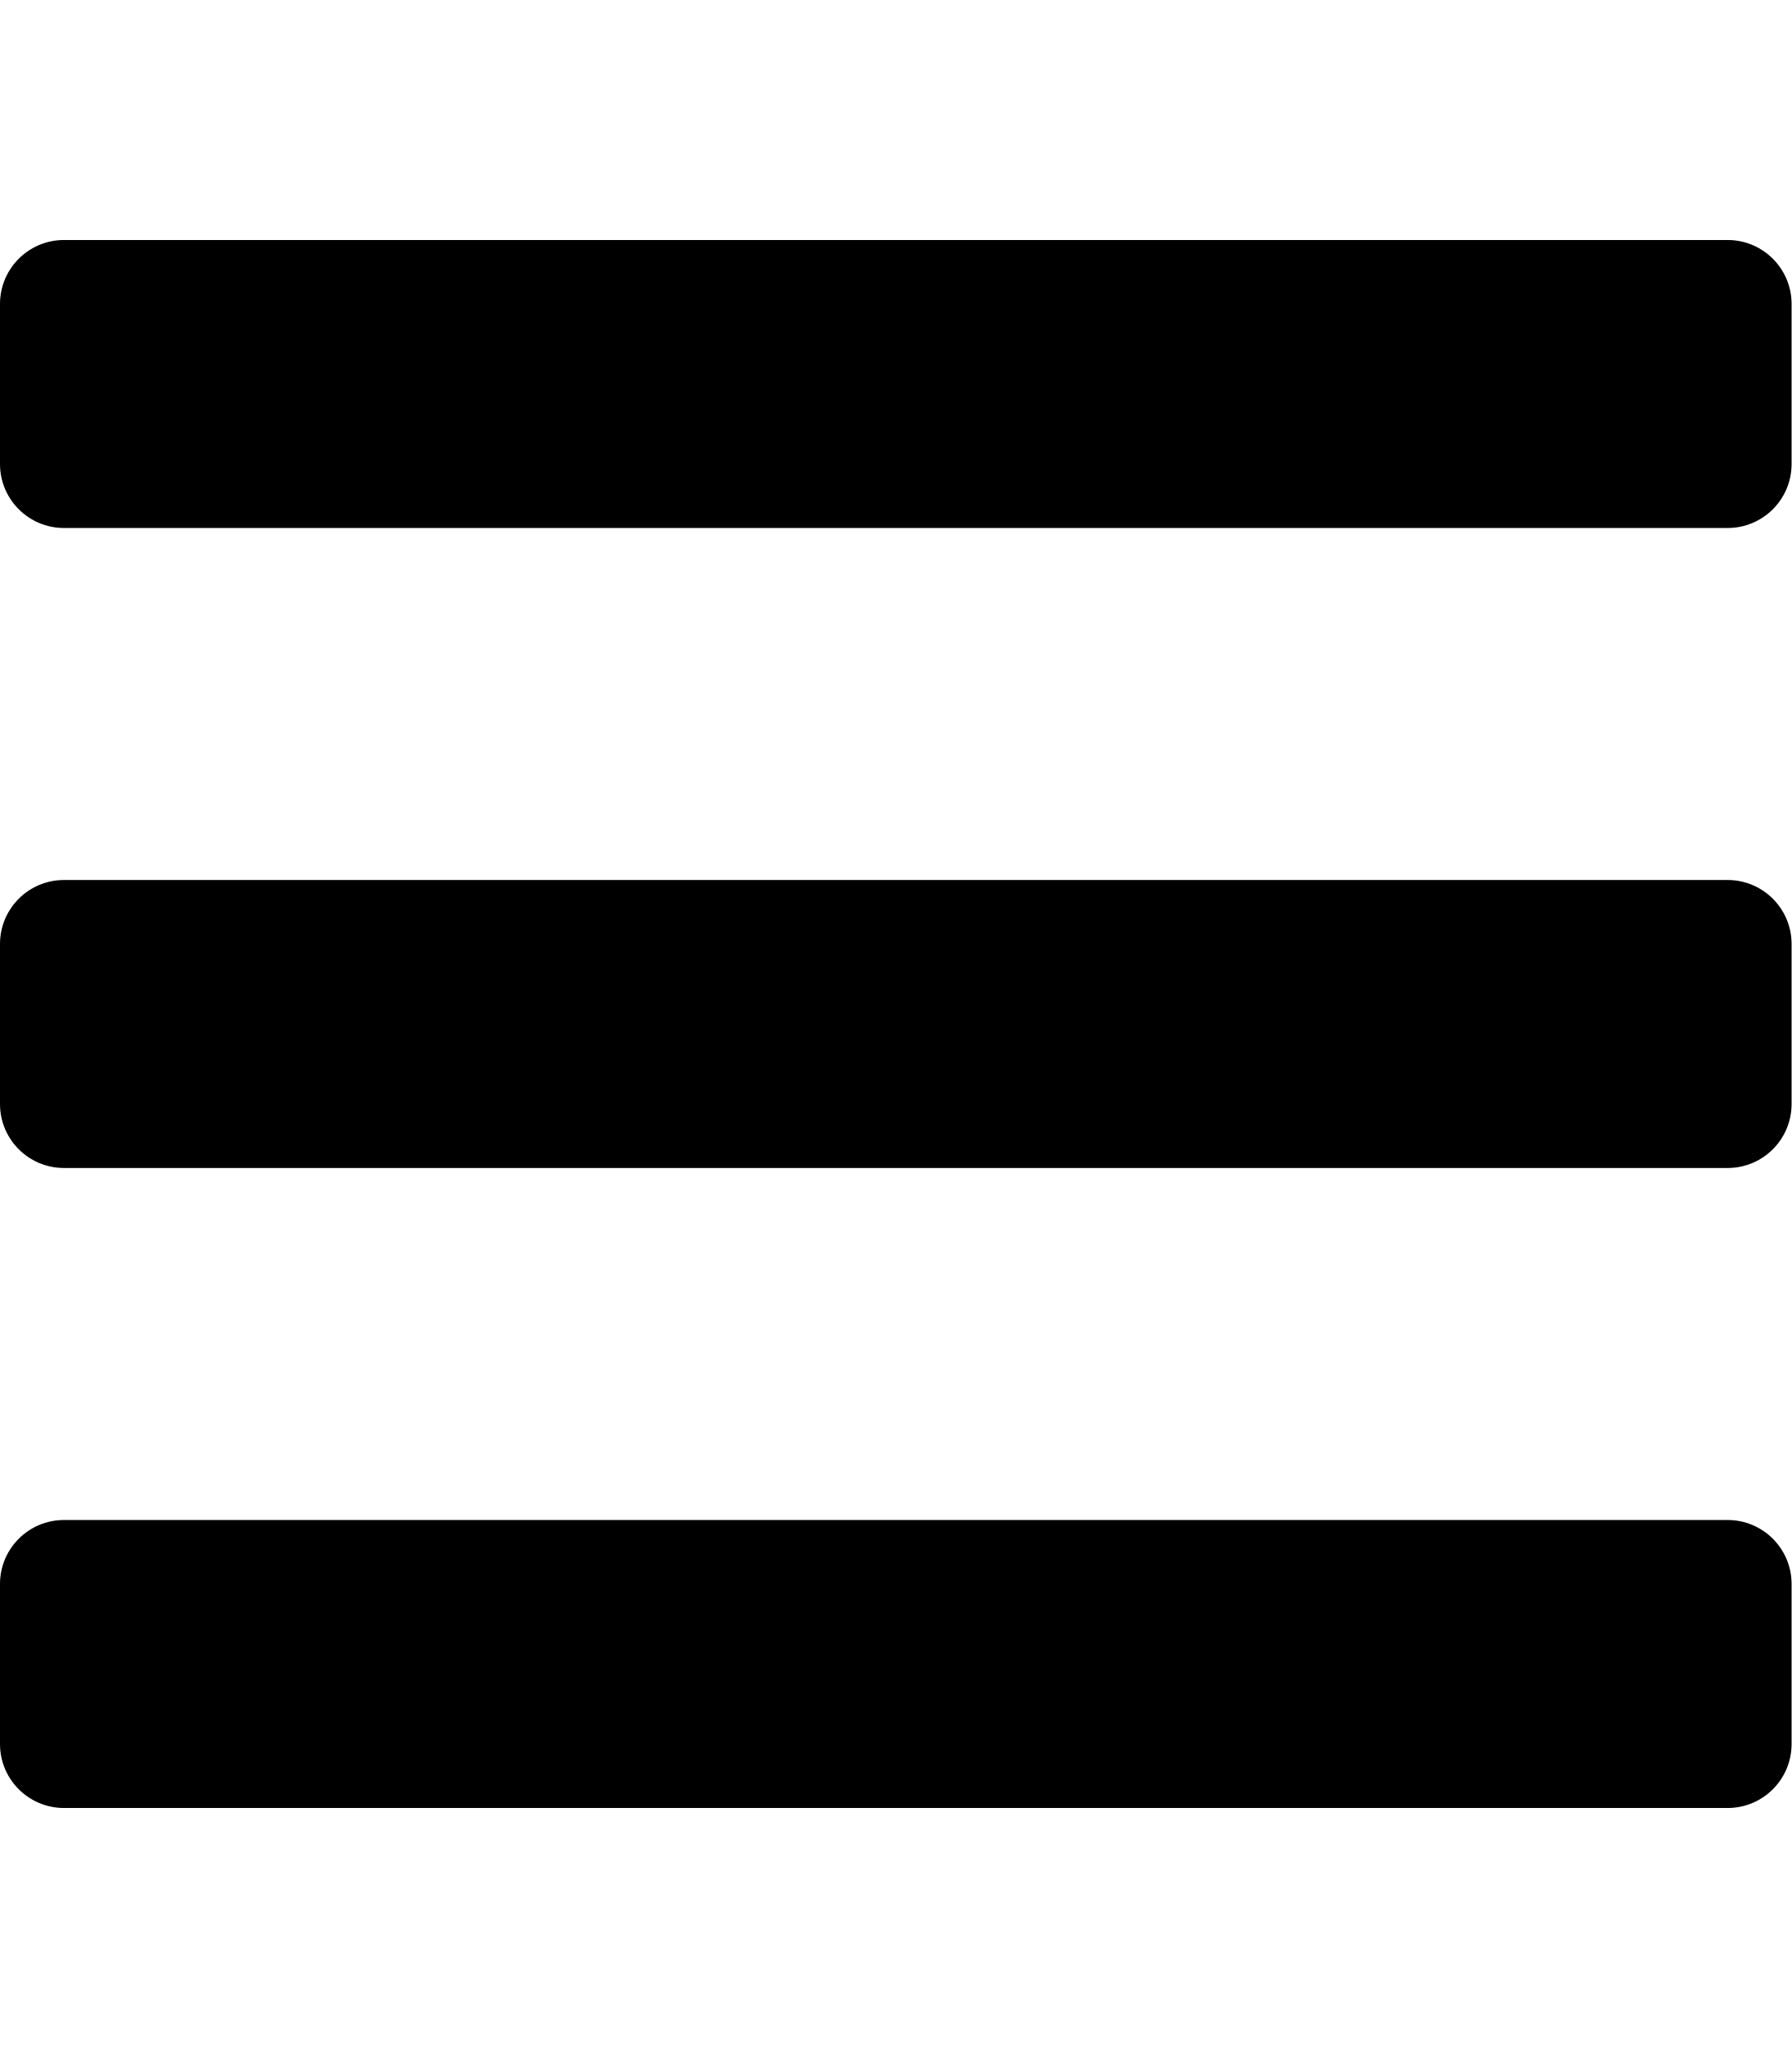
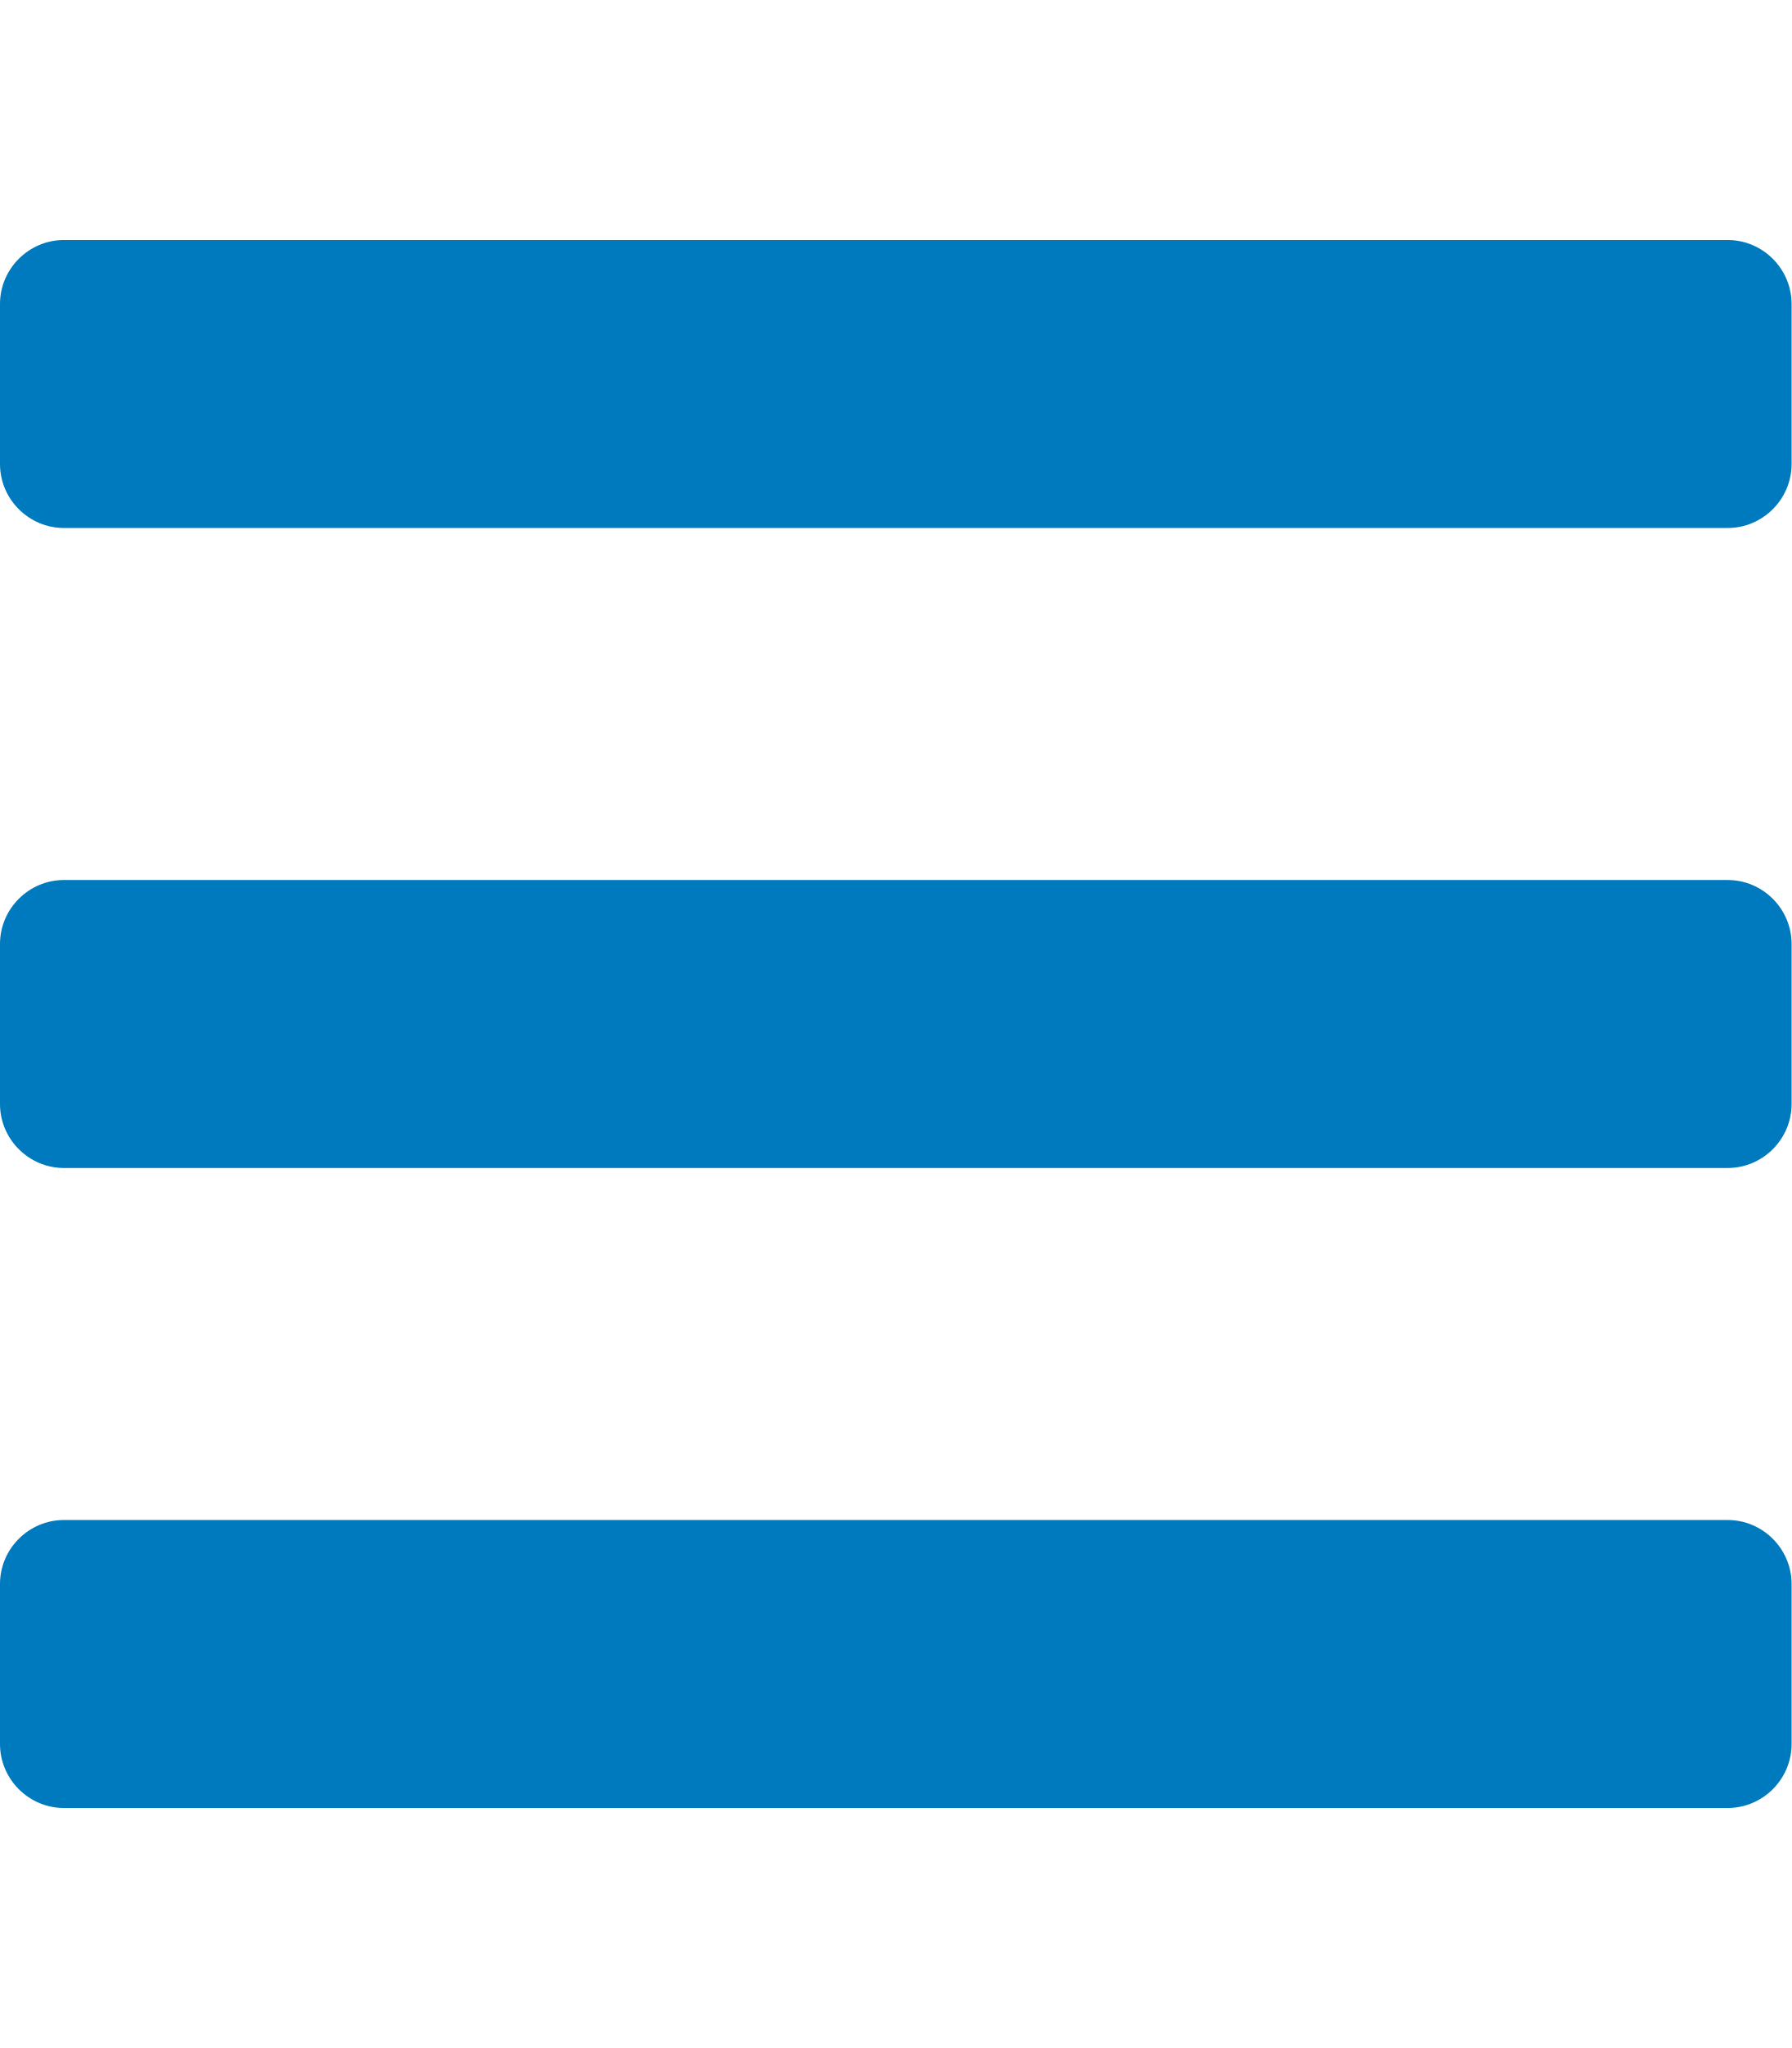
- <svg xmlns="http://www.w3.org/2000/svg" aria-hidden="true" focusable="false" data-prefix="fas" data-icon="bars" class="svg-inline--fa fa-bars fa-w-14" role="img" viewBox="0 0 448 512">
-   <path fill="currentColor" d="M16 132h416c8.837 0 16-7.163 16-16V76c0-8.837-7.163-16-16-16H16C7.163 60 0 67.163 0 76v40c0 8.837 7.163 16 16 16zm0 160h416c8.837 0 16-7.163 16-16v-40c0-8.837-7.163-16-16-16H16c-8.837 0-16 7.163-16 16v40c0 8.837 7.163 16 16 16zm0 160h416c8.837 0 16-7.163 16-16v-40c0-8.837-7.163-16-16-16H16c-8.837 0-16 7.163-16 16v40c0 8.837 7.163 16 16 16z" />
+ <svg xmlns="http://www.w3.org/2000/svg" version="1.1" id="Capa_1" focusable="false" x="0px" y="0px" viewBox="0 0 448 512" style="enable-background:new 0 0 448 512;" xml:space="preserve">
+   <style type="text/css">
+ 	.st0{fill:#007ABE;}
+ </style>
+   <path class="st0" d="M16,132h416c8.8,0,16-7.2,16-16V76c0-8.8-7.2-16-16-16H16C7.2,60,0,67.2,0,76v40C0,124.8,7.2,132,16,132z   M16,292h416c8.8,0,16-7.2,16-16v-40c0-8.8-7.2-16-16-16H16c-8.8,0-16,7.2-16,16v40C0,284.8,7.2,292,16,292z M16,452h416  c8.8,0,16-7.2,16-16v-40c0-8.8-7.2-16-16-16H16c-8.8,0-16,7.2-16,16v40C0,444.8,7.2,452,16,452z" />
</svg>
